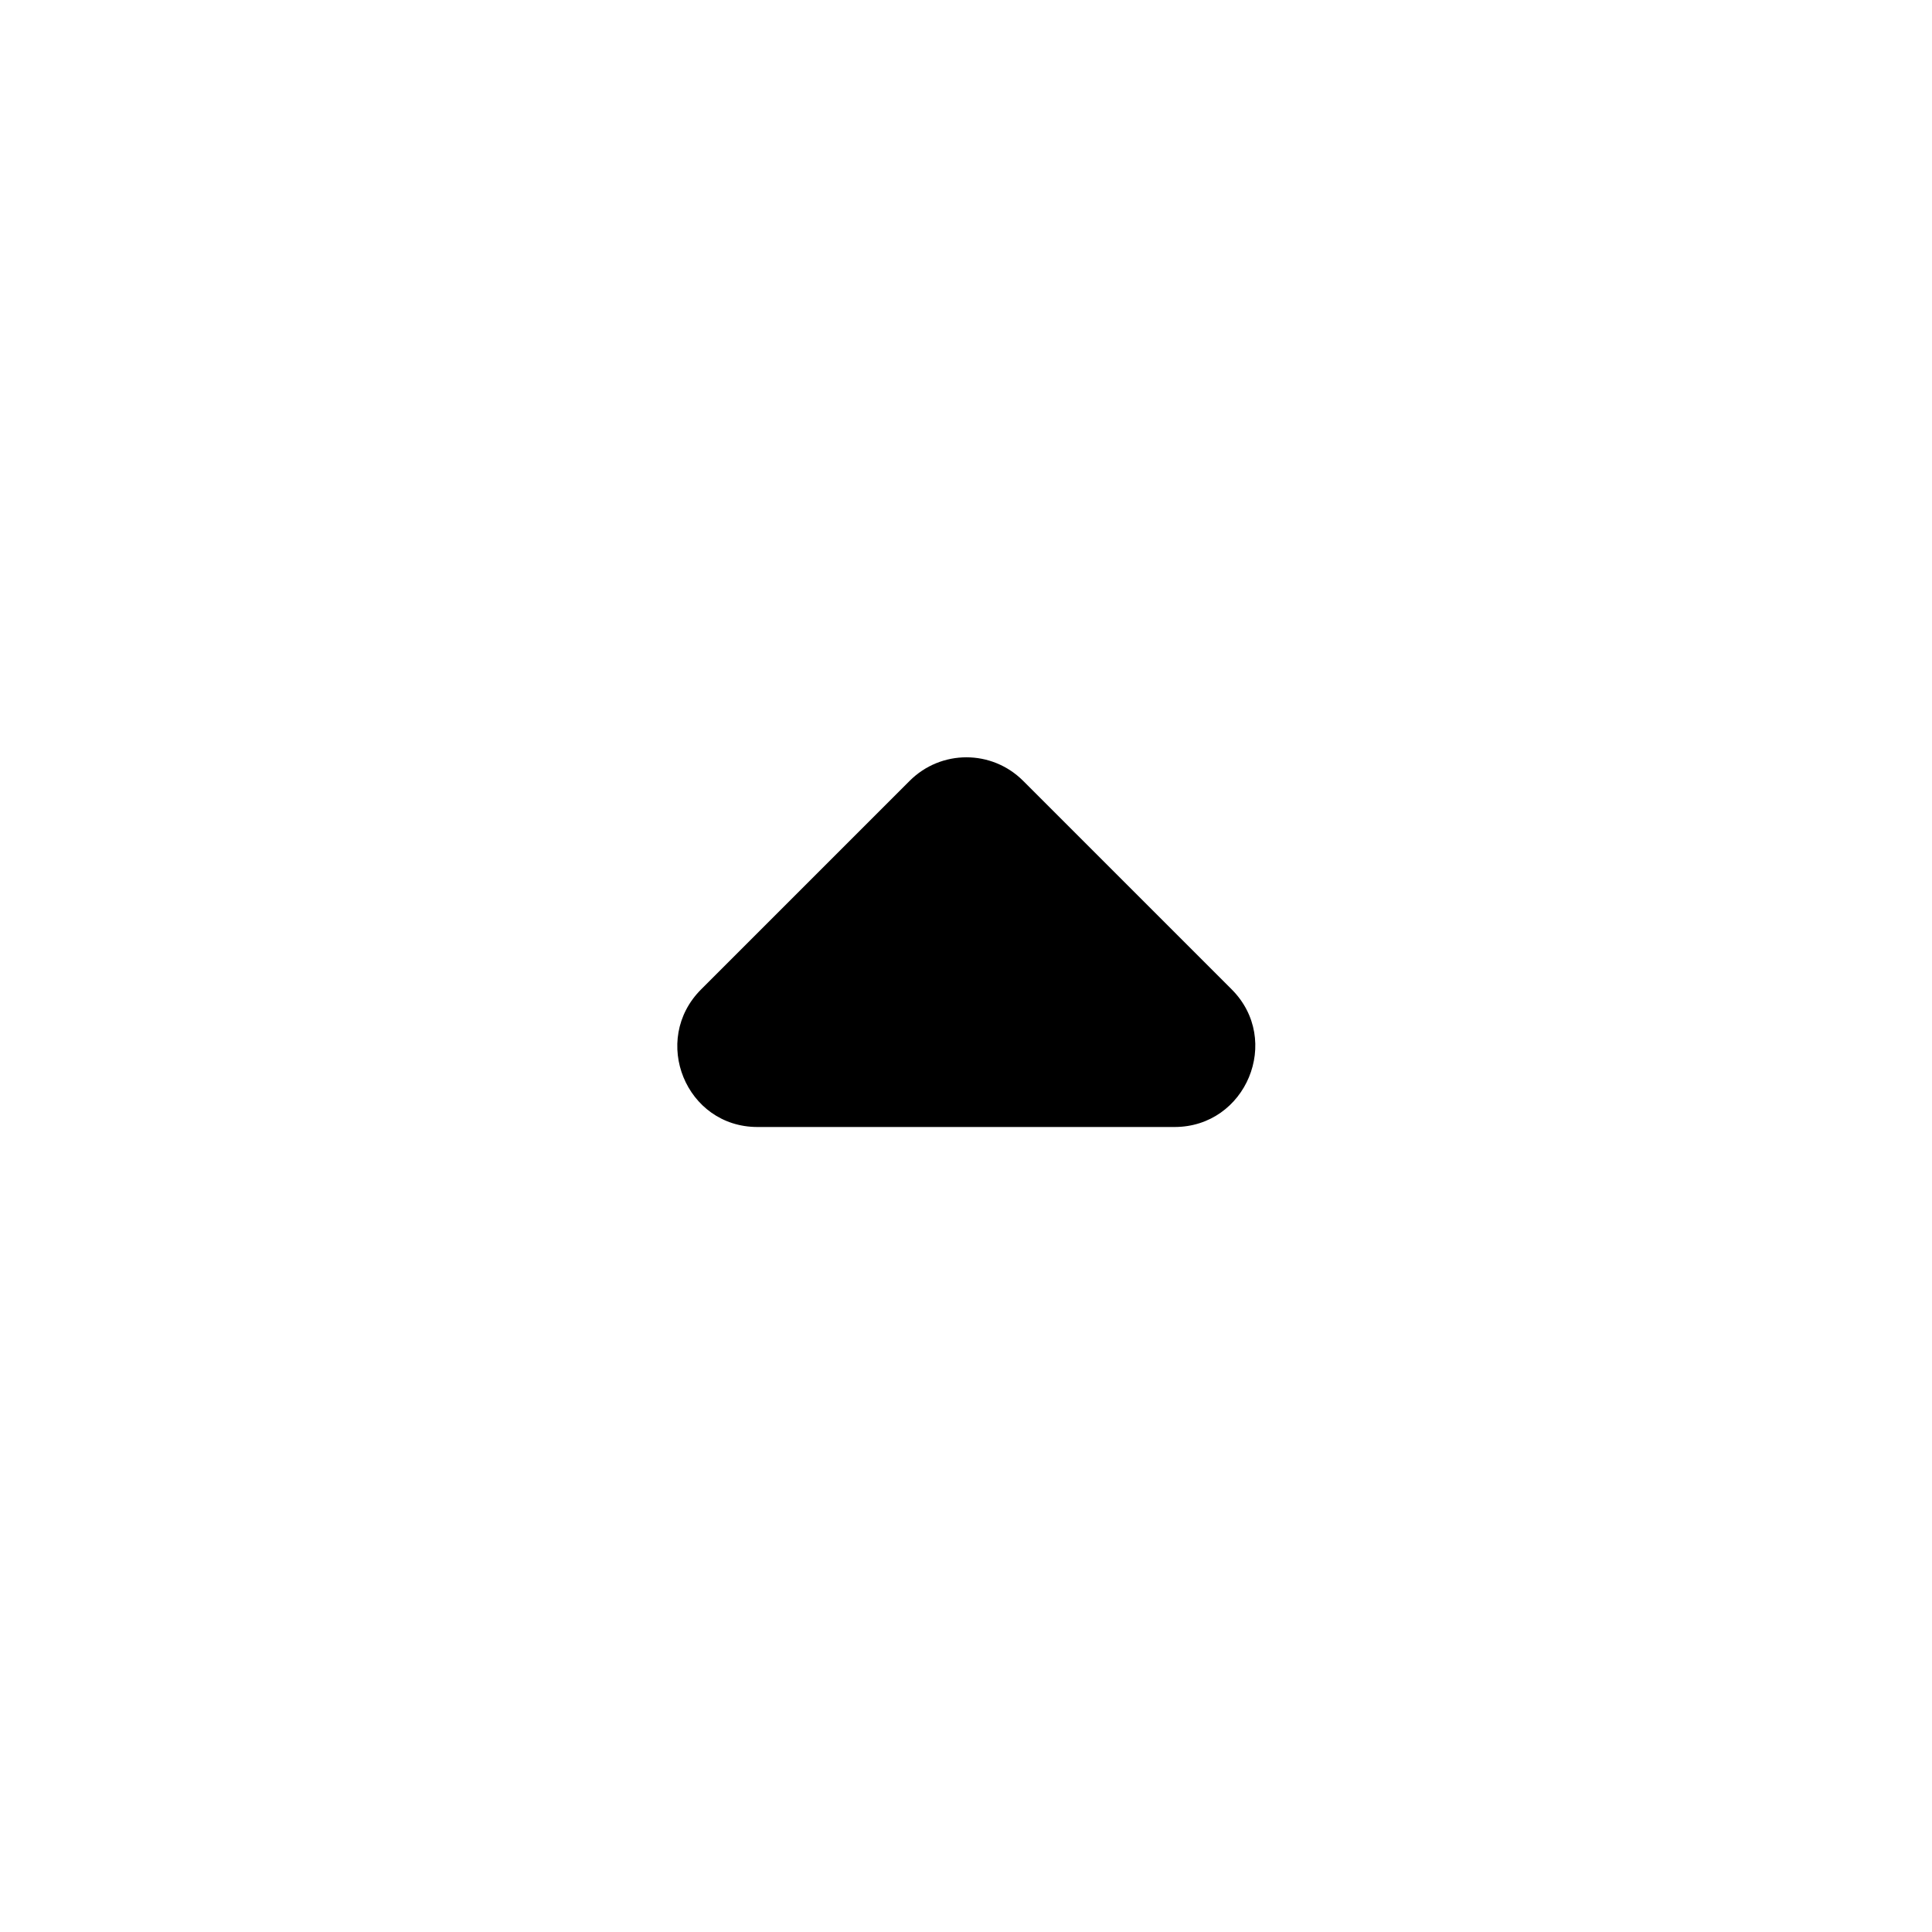
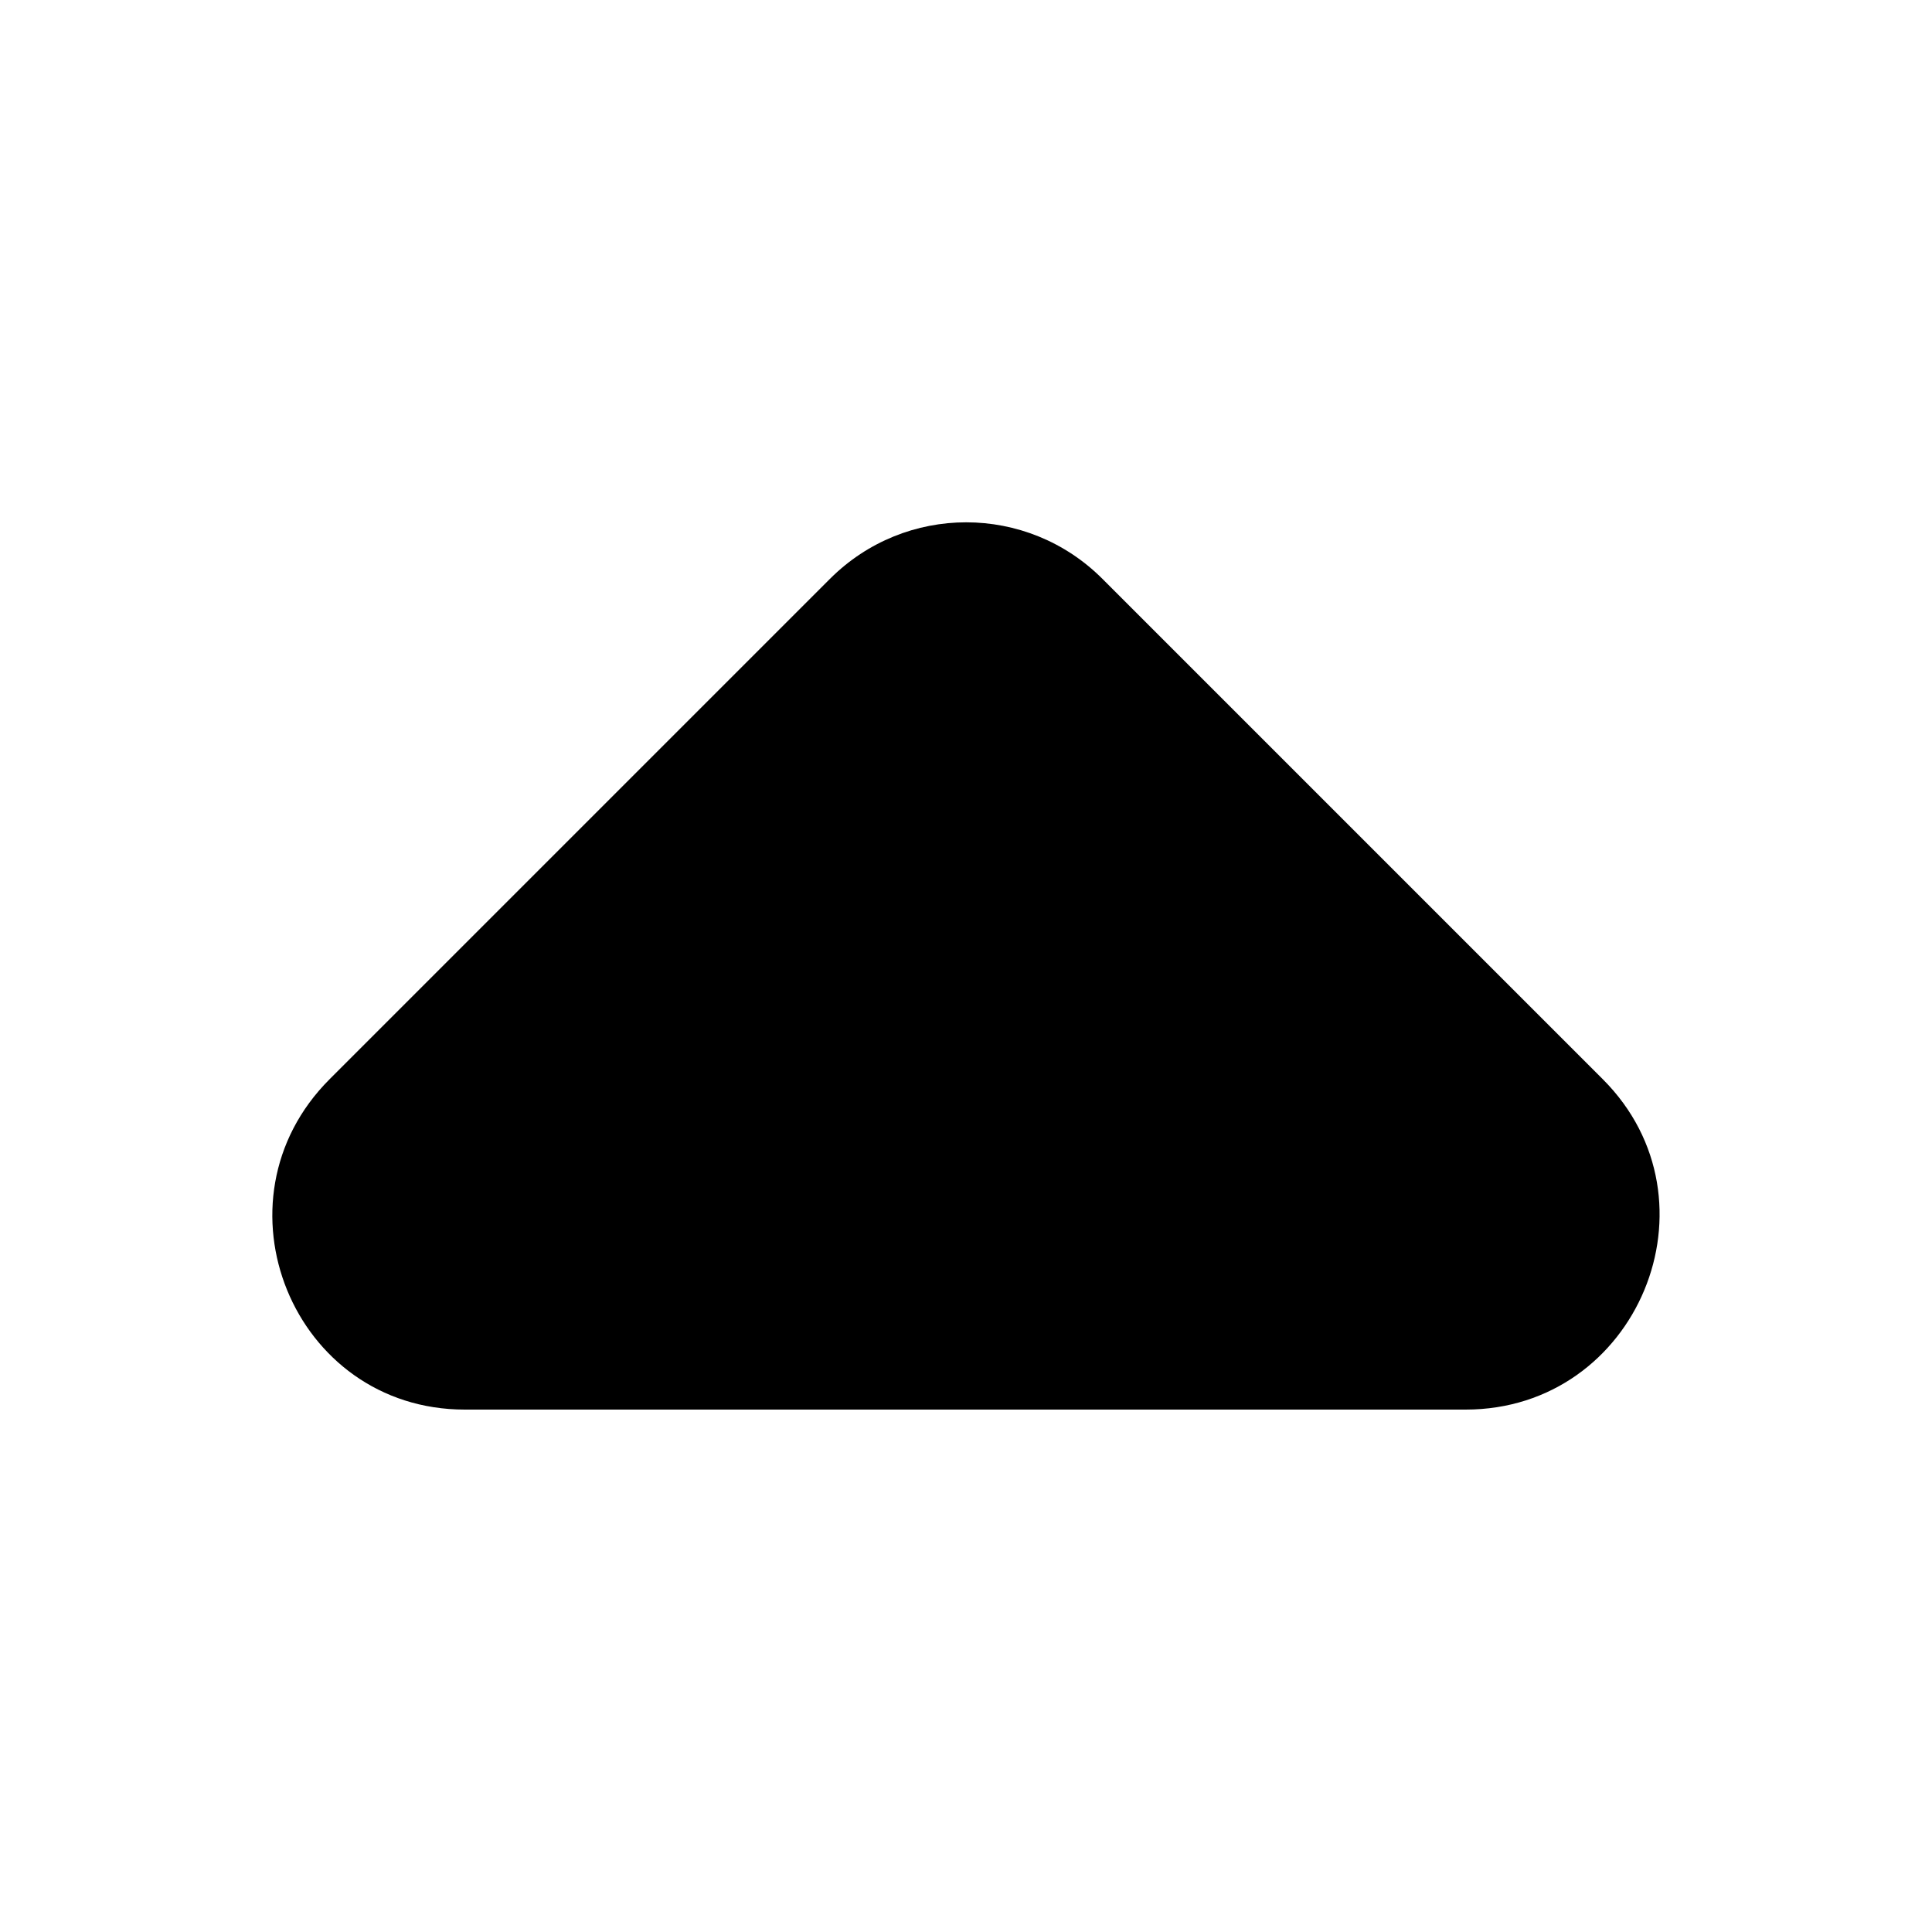
- <svg xmlns="http://www.w3.org/2000/svg" height="24" viewBox="0 0 24 24" width="24">
-   <path d="M0 0h24v24H0V0z" fill="none" />
-   <path d="M8.71 12.29L11.3 9.7c.39-.39 1.02-.39 1.41 0l2.59 2.59c.63.63.18 1.71-.71 1.71H9.41c-.89 0-1.33-1.08-.7-1.71z" />
+ <svg xmlns="http://www.w3.org/2000/svg" height="10" viewBox="0 0 10 10" width="10">
+   <path d="m1.706,5.586l2.59,-2.59c0.39,-0.39 1.02,-0.39 1.41,0l2.59,2.59c0.63,0.63 0.18,1.71 -0.71,1.71l-5.18,0c-0.89,0 -1.33,-1.08 -0.7,-1.71z" />
</svg>
